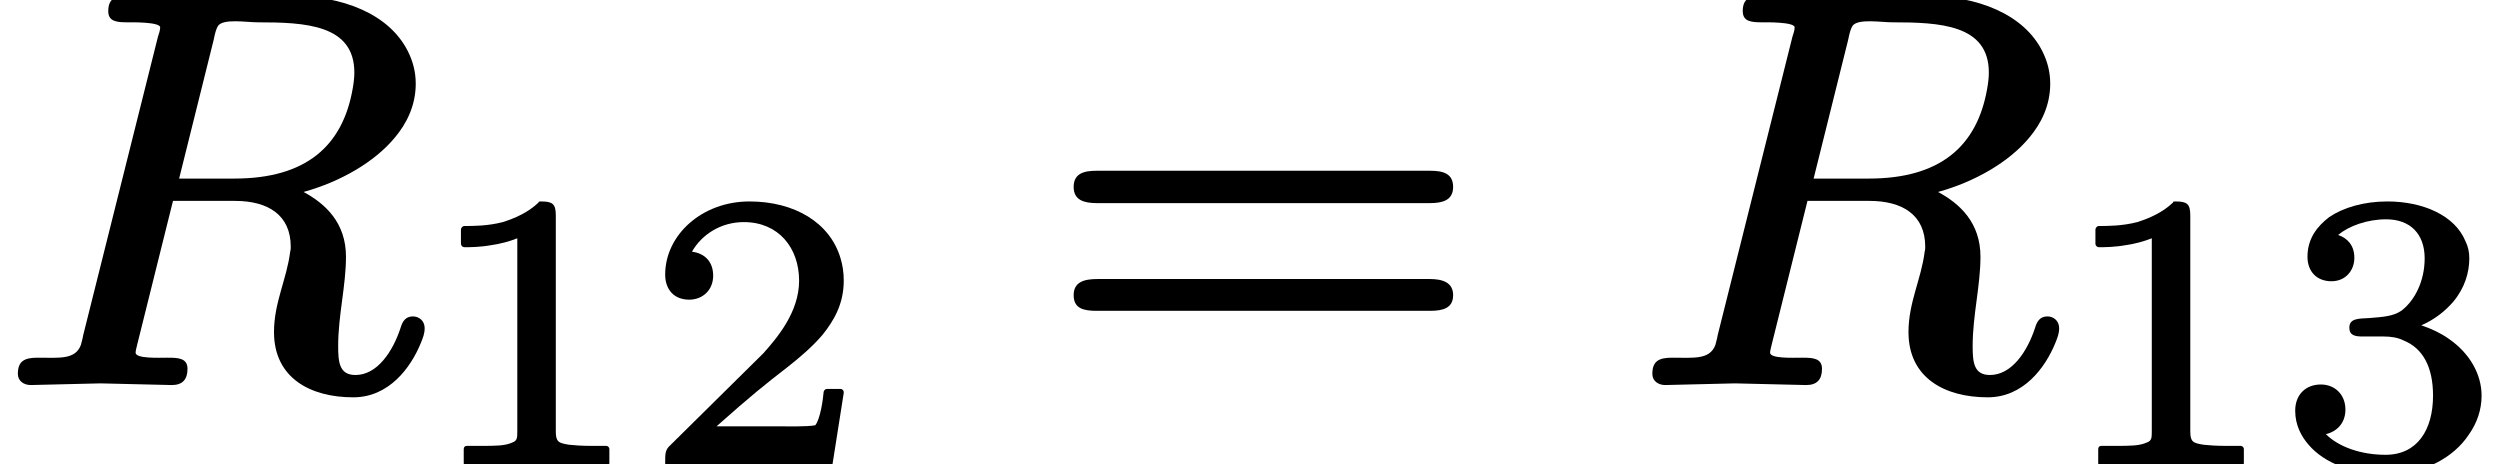
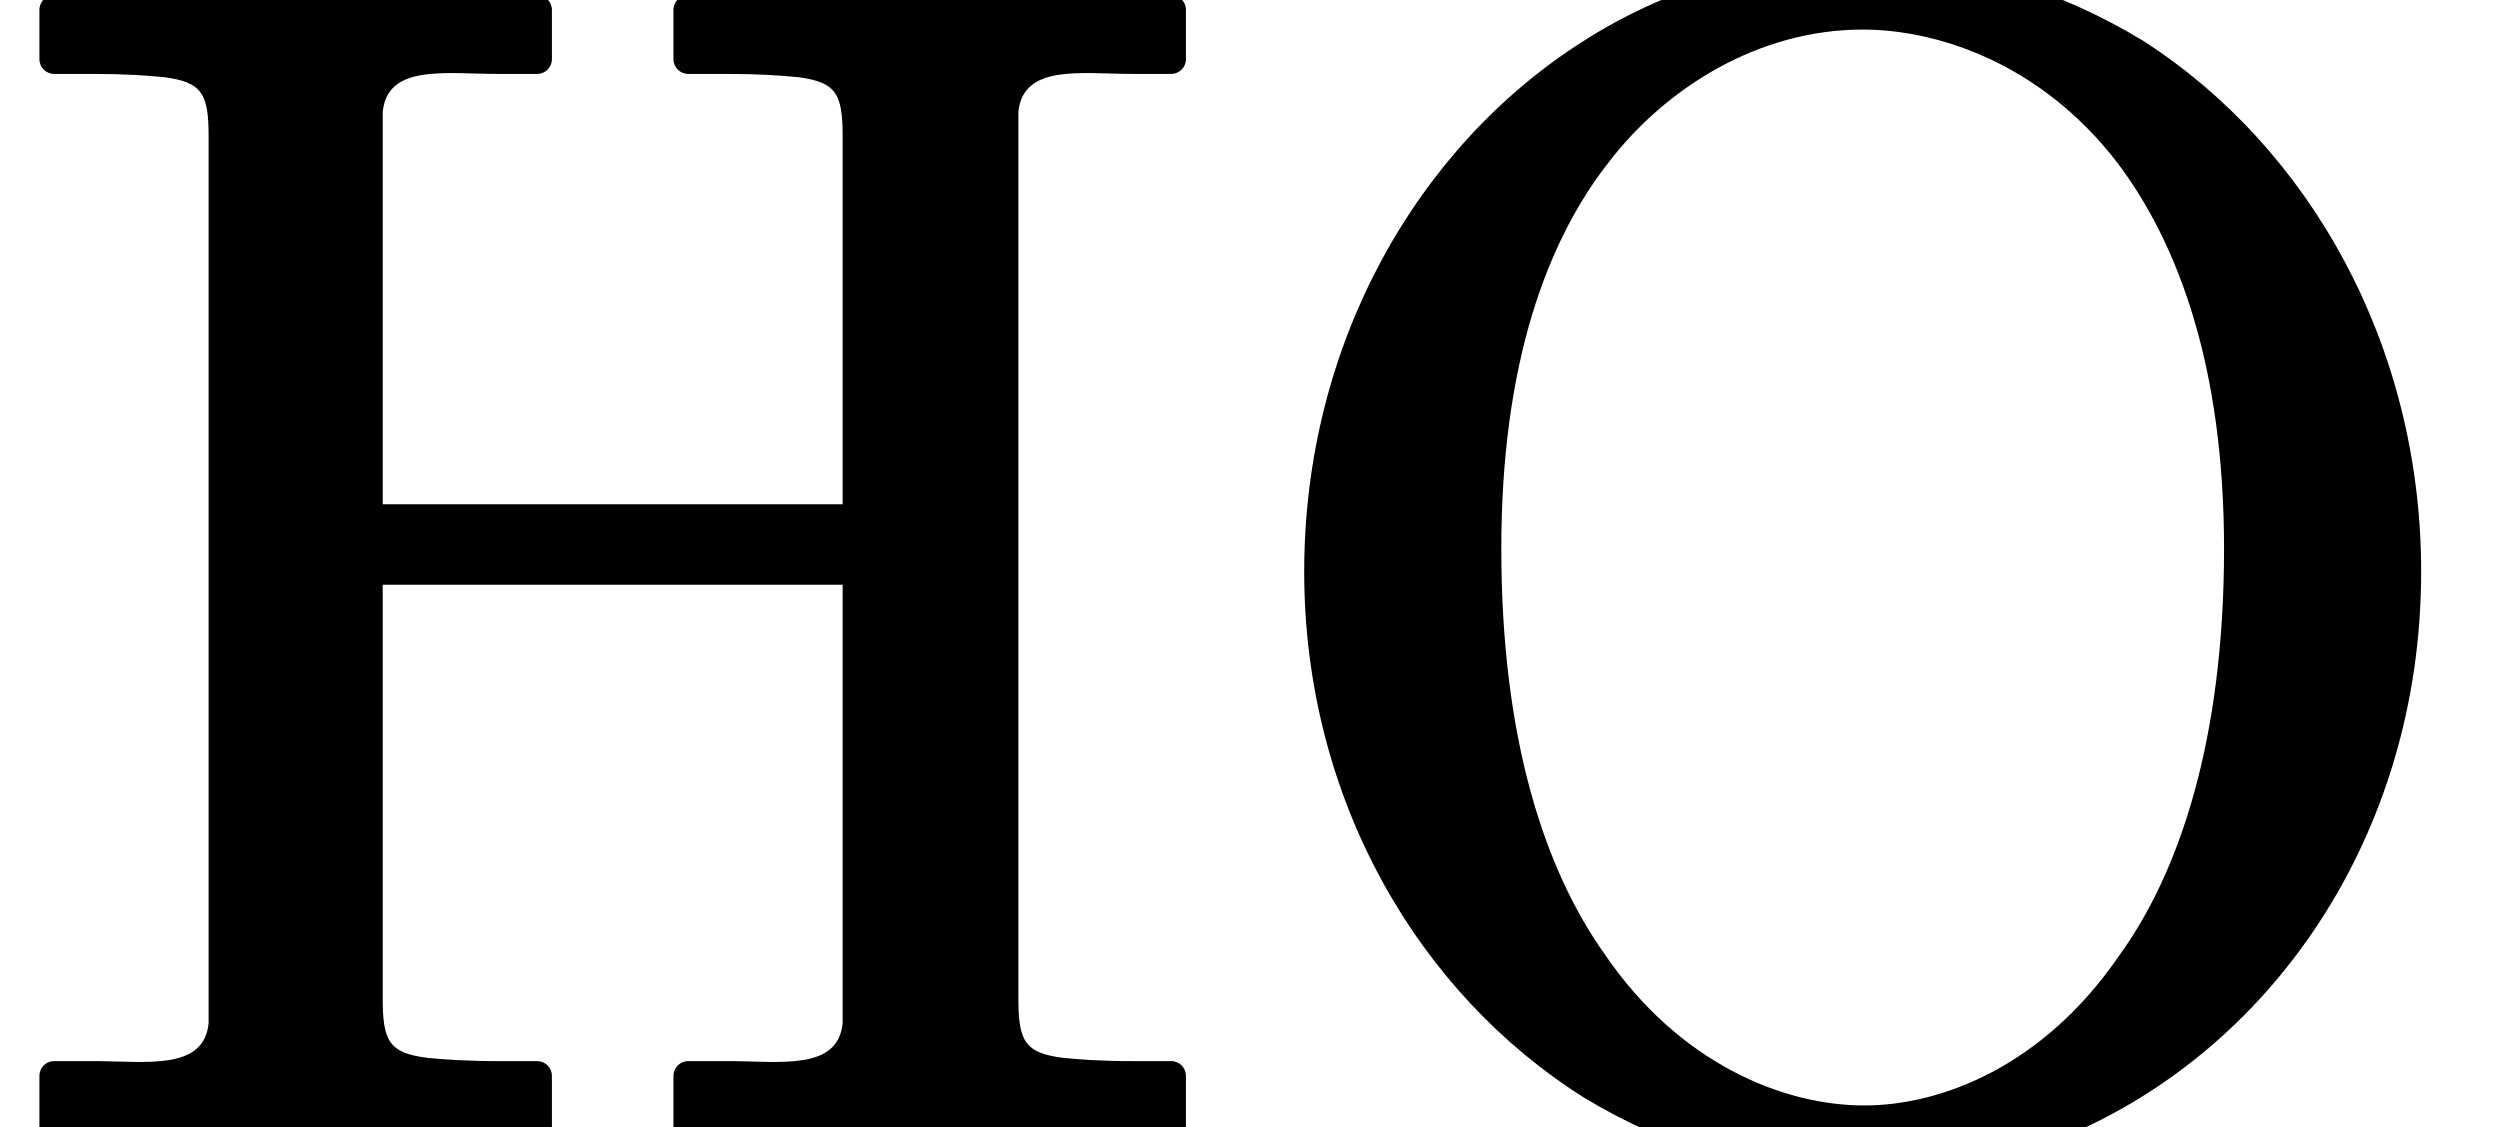
- <svg xmlns="http://www.w3.org/2000/svg" xmlns:xlink="http://www.w3.org/1999/xlink" version="1.1" width="44.8pt" height="8.3pt" viewBox="0 -6.81 44.8 8.3">
+ <svg xmlns="http://www.w3.org/2000/svg" xmlns:xlink="http://www.w3.org/1999/xlink" version="1.1" width="15.22pt" height="6.86pt" viewBox="0 -6.86 15.22 6.86">
  <defs>
-     <path id="g14-61" d="M6.85-1.81H.9C.66-1.81 .47-1.76 .47-1.52S.65-1.24 .88-1.24H6.86C7.09-1.24 7.27-1.29 7.27-1.52S7.08-1.81 6.85-1.81ZM6.86-3.75H.88C.65-3.75 .47-3.7 .47-3.46S.66-3.17 .89-3.17H6.85C7.08-3.17 7.27-3.22 7.27-3.46S7.09-3.75 6.86-3.75Z" />
-     <path id="g13-49" d="M.76-3.87C.86-3.87 1.05-3.87 1.26-3.91C1.4-3.93 1.56-3.97 1.71-4.03V-.57C1.71-.46 1.71-.4 1.62-.37C1.49-.31 1.32-.31 1.07-.31H.81C.77-.31 .75-.29 .75-.25V0C.75 .03 .77 .06 .81 .06L2.05 .03L3.3 .06C3.33 .06 3.36 .03 3.36 0V-.25C3.36-.29 3.33-.31 3.3-.31H3.03C2.87-.31 2.73-.32 2.64-.33C2.45-.36 2.4-.38 2.4-.57V-4.44C2.4-4.65 2.34-4.69 2.13-4.69C2.11-4.69 2.09-4.69 2.09-4.67C1.9-4.49 1.67-4.39 1.45-4.32C1.18-4.25 .92-4.25 .76-4.25C.73-4.25 .7-4.22 .7-4.18V-3.93C.7-3.9 .73-3.87 .76-3.87C.76-3.87 .76-3.87 .76-3.87Z" />
-     <path id="g13-50" d="M.38-3.38C.38-3.11 .54-2.93 .81-2.93C1.05-2.93 1.24-3.1 1.24-3.36C1.24-3.61 1.09-3.76 .86-3.79C1.03-4.09 1.37-4.32 1.79-4.32C2.41-4.32 2.78-3.86 2.78-3.27C2.78-2.71 2.39-2.25 2.14-1.97L.47-.32C.38-.24 .38-.17 .38-.01C.38-.01 .38-.01 .38 0C.38 .03 .4 .06 .44 .06H3.31C3.34 .06 3.37 .04 3.38 .01L3.58-1.26C3.58-1.26 3.58-1.26 3.58-1.27C3.58-1.3 3.56-1.33 3.52-1.33H3.28C3.25-1.33 3.23-1.31 3.22-1.28C3.21-1.15 3.16-.79 3.07-.68C2.94-.65 2.51-.66 2.41-.66H1.3C1.93-1.22 2.17-1.41 2.57-1.72C2.8-1.9 3.02-2.09 3.2-2.3C3.4-2.55 3.58-2.85 3.58-3.27C3.58-3.42 3.56-3.55 3.52-3.68C3.33-4.31 2.7-4.69 1.89-4.69C1.04-4.69 .38-4.09 .38-3.38Z" />
-     <path id="g13-51" d="M.96-3.26C1.21-3.26 1.37-3.45 1.37-3.68C1.37-3.9 1.25-4.03 1.08-4.09C1.27-4.25 1.6-4.37 1.94-4.37C2.37-4.37 2.63-4.11 2.63-3.67C2.63-3.26 2.45-2.91 2.21-2.73C2.06-2.63 1.88-2.62 1.63-2.6C1.46-2.59 1.28-2.6 1.28-2.43C1.28-2.29 1.38-2.27 1.52-2.27H1.9C2.03-2.27 2.15-2.25 2.25-2.2C2.6-2.06 2.78-1.72 2.78-1.21C2.78-.6 2.5-.15 1.93-.15C1.49-.15 1.09-.29 .86-.52C1.07-.57 1.21-.73 1.21-.96C1.21-1.23 1.02-1.41 .77-1.41C.5-1.41 .31-1.23 .31-.94C.31-.68 .42-.48 .55-.33C.83 0 1.35 .2 1.95 .2C2.61 .2 3.15-.1 3.42-.51C3.57-.72 3.65-.96 3.65-1.21C3.65-1.59 3.44-1.97 3.06-2.23C2.92-2.33 2.75-2.41 2.57-2.47C2.82-2.58 3-2.73 3.14-2.89C3.35-3.14 3.43-3.42 3.43-3.67C3.43-3.78 3.41-3.88 3.36-3.98C3.17-4.44 2.6-4.69 1.96-4.69C1.54-4.69 1.17-4.58 .92-4.41C.71-4.25 .53-4.03 .53-3.7C.53-3.43 .7-3.26 .96-3.26Z" />
-     <path id="g12-82" d="M7.4-1.14C7.26-1.14 7.21-1.04 7.18-.94C7.04-.51 6.76-.09 6.37-.09C6.08-.09 6.06-.32 6.06-.61C6.06-1.16 6.2-1.69 6.2-2.21C6.2-2.82 5.83-3.16 5.44-3.37C6.09-3.55 6.71-3.9 7.08-4.35C7.28-4.59 7.45-4.91 7.45-5.31C7.45-5.52 7.4-5.71 7.31-5.89C6.98-6.55 6.16-6.89 5.16-6.89H2.31C2.07-6.89 1.94-6.84 1.94-6.61C1.94-6.42 2.1-6.41 2.29-6.41C2.3-6.41 2.3-6.41 2.31-6.41C2.33-6.41 2.87-6.42 2.87-6.32C2.87-6.27 2.85-6.21 2.83-6.15L1.49-.8C1.48-.73 1.46-.68 1.45-.63C1.35-.36 1.06-.4 .68-.4C.68-.4 .67-.4 .67-.4C.44-.4 .32-.34 .32-.11C.32 .02 .43 .09 .55 .09L1.8 .06L3.07 .09C3.07 .09 3.07 .09 3.08 .09C3.27 .09 3.36-.01 3.36-.2S3.2-.4 3.01-.4C3-.4 3-.4 2.99-.4C2.85-.4 2.43-.38 2.43-.49C2.43-.53 2.45-.59 2.46-.64L3.1-3.21H4.21C4.8-3.21 5.21-2.96 5.21-2.39C5.21-2.37 5.21-2.33 5.2-2.3C5.14-1.81 4.91-1.39 4.91-.86C4.91-.03 5.57 .31 6.33 .31C6.97 .31 7.36-.22 7.54-.66C7.58-.76 7.61-.83 7.61-.93C7.61-1.06 7.51-1.14 7.4-1.14ZM6.35-5.51C6.35-5.43 6.34-5.33 6.32-5.22C6.14-4.19 5.48-3.61 4.2-3.61H3.21L3.83-6.1C3.85-6.2 3.87-6.29 3.91-6.35C4.01-6.48 4.42-6.41 4.62-6.41C5.47-6.41 6.35-6.37 6.35-5.51Z" />
+     <path id="g14-72" d="M7.12 .09C7.12 .09 7.13 .09 7.13 .09C7.18 .09 7.22 .05 7.22 0V-.31C7.22-.36 7.18-.4 7.13-.4H6.89C6.7-.4 6.57-.41 6.47-.42C6.24-.45 6.2-.52 6.2-.78V-6.03C6.2-6.09 6.2-6.14 6.2-6.18C6.23-6.47 6.58-6.41 6.89-6.41H7.13C7.18-6.41 7.22-6.45 7.22-6.5V-6.8C7.22-6.85 7.18-6.89 7.13-6.89C7.13-6.89 7.12-6.89 7.12-6.89C6.76-6.86 6.04-6.86 5.67-6.86C5.46-6.86 5.13-6.86 4.83-6.87C4.58-6.87 4.35-6.89 4.19-6.89C4.14-6.89 4.1-6.85 4.1-6.8V-6.5C4.1-6.45 4.14-6.41 4.19-6.41H4.43C4.62-6.41 4.76-6.4 4.86-6.39C5.09-6.36 5.13-6.29 5.13-6.03V-3.79H2.33V-6.03C2.33-6.09 2.33-6.14 2.33-6.18C2.36-6.47 2.71-6.41 3.03-6.41H3.27C3.32-6.41 3.36-6.45 3.36-6.5V-6.8C3.36-6.85 3.32-6.89 3.27-6.89C3.27-6.89 3.26-6.89 3.26-6.89C2.9-6.86 2.17-6.86 1.8-6.86C1.59-6.86 1.27-6.86 .97-6.87C.72-6.87 .49-6.89 .33-6.89C.28-6.89 .24-6.85 .24-6.8V-6.5C.24-6.45 .28-6.41 .33-6.41H.57C.76-6.41 .9-6.4 1-6.39C1.23-6.36 1.27-6.29 1.27-6.03V-.78C1.27-.72 1.27-.67 1.27-.63C1.24-.34 .89-.4 .57-.4H.33C.28-.4 .24-.36 .24-.31V0C.24 .05 .28 .09 .33 .09C.33 .09 .34 .09 .34 .09C.7 .06 1.42 .06 1.79 .06C2 .06 2.33 .06 2.63 .07C2.88 .07 3.11 .09 3.27 .09C3.32 .09 3.36 .05 3.36 0V-.31C3.36-.36 3.32-.4 3.27-.4H3.03C2.84-.4 2.7-.41 2.6-.42C2.37-.45 2.33-.52 2.33-.78V-3.3H5.13V-.78C5.13-.72 5.13-.67 5.13-.63C5.1-.34 4.75-.4 4.43-.4H4.19C4.14-.4 4.1-.36 4.1-.31V0C4.1 .05 4.14 .09 4.19 .09C4.19 .09 4.2 .09 4.2 .09C4.56 .06 5.29 .06 5.66 .06S6.76 .06 7.12 .09Z" />
+     <path id="g14-79" d="M6.07-3.52C6.07-2.36 5.8-1.55 5.43-1.04C4.97-.37 4.35-.13 3.88-.13C3.38-.13 2.75-.39 2.3-1.05C1.93-1.57 1.67-2.37 1.67-3.52C1.67-4.65 1.95-5.4 2.33-5.88C2.67-6.32 3.23-6.68 3.87-6.68C4.32-6.68 4.95-6.48 5.42-5.87C5.79-5.38 6.07-4.63 6.07-3.52ZM7.27-3.38C7.27-4.76 6.59-5.96 5.58-6.61C5.07-6.92 4.48-7.11 3.87-7.11C3.26-7.11 2.67-6.93 2.17-6.61C1.16-5.97 .47-4.77 .47-3.38S1.17-.81 2.17-.18C2.68 .13 3.26 .31 3.87 .31C4.28 .31 4.68 .23 5.05 .08C6.35-.44 7.27-1.77 7.27-3.38Z" />
  </defs>
  <g id="page95">
-     <use x="0" y="0" xlink:href="#g12-82" />
-     <use x="7.56" y="1.49" xlink:href="#g13-49" />
-     <use x="11.54" y="1.49" xlink:href="#g13-50" />
-     <use x="18.77" y="0" xlink:href="#g14-61" />
-     <use x="29.29" y="0" xlink:href="#g12-82" />
-     <use x="36.85" y="1.49" xlink:href="#g13-49" />
-     <use x="40.82" y="1.49" xlink:href="#g13-51" />
+     <use x="0" y="0" xlink:href="#g14-72" />
+     <use x="7.47" y="0" xlink:href="#g14-79" />
  </g>
</svg>
